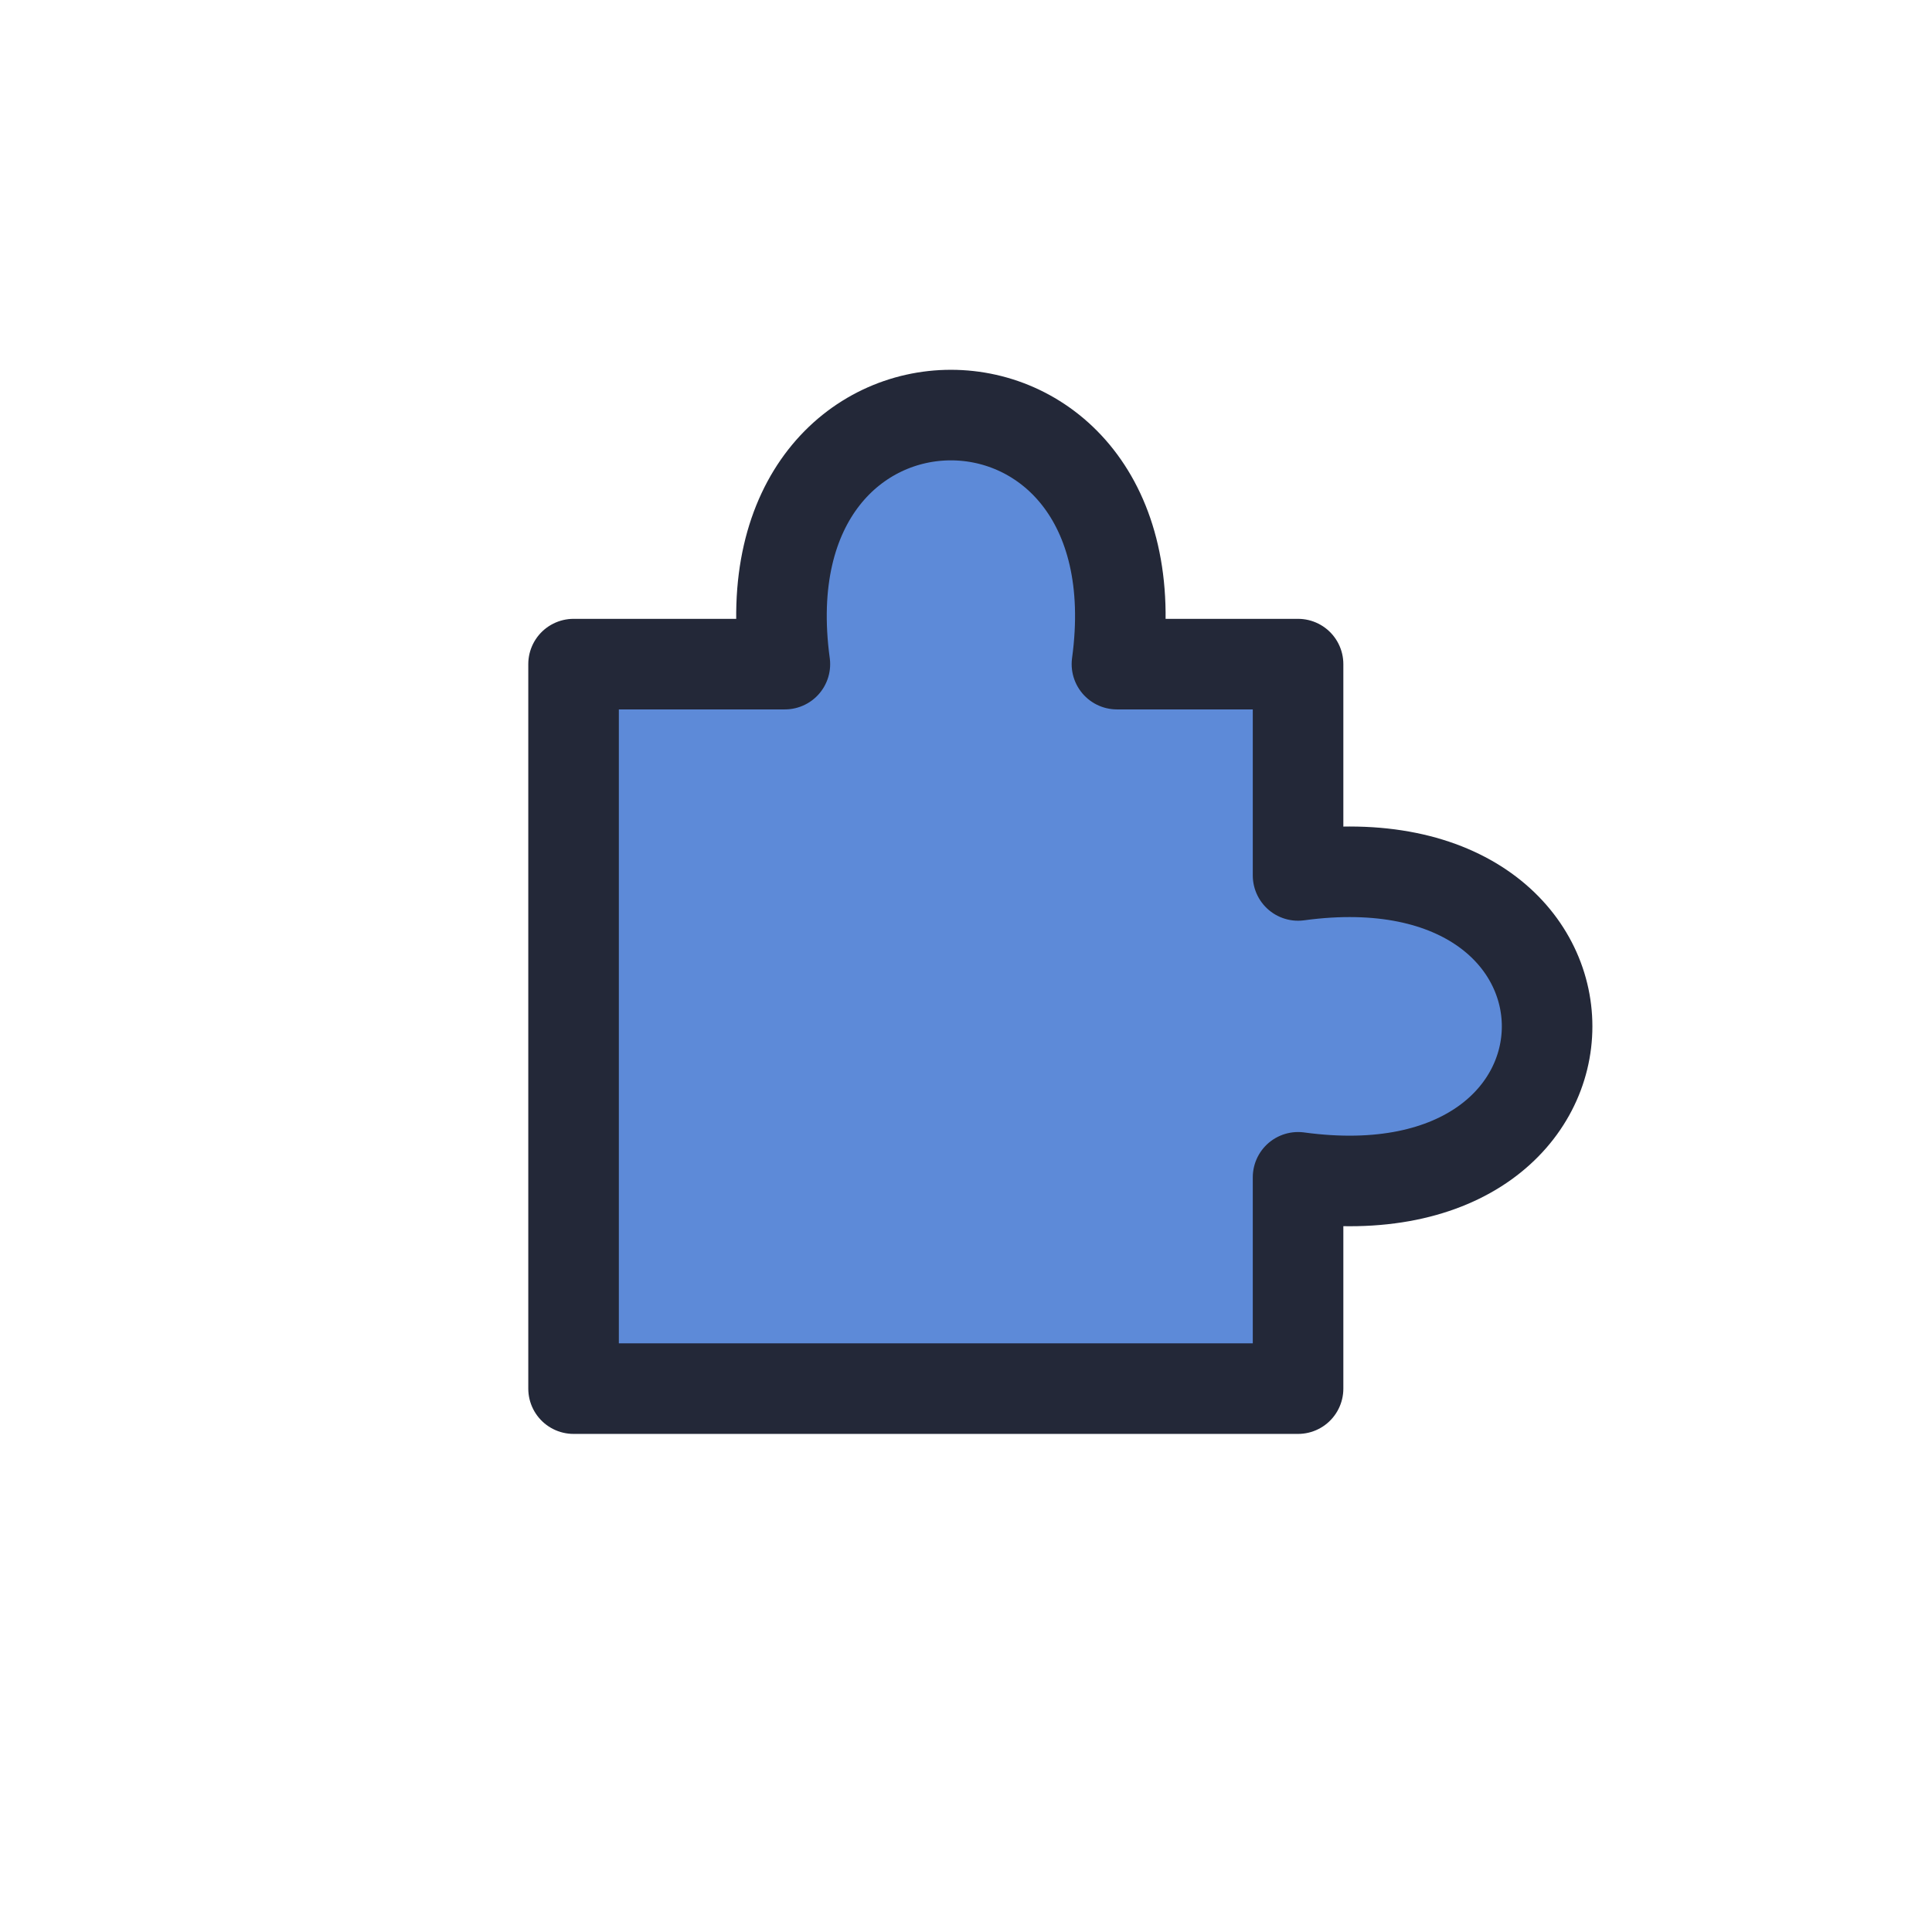
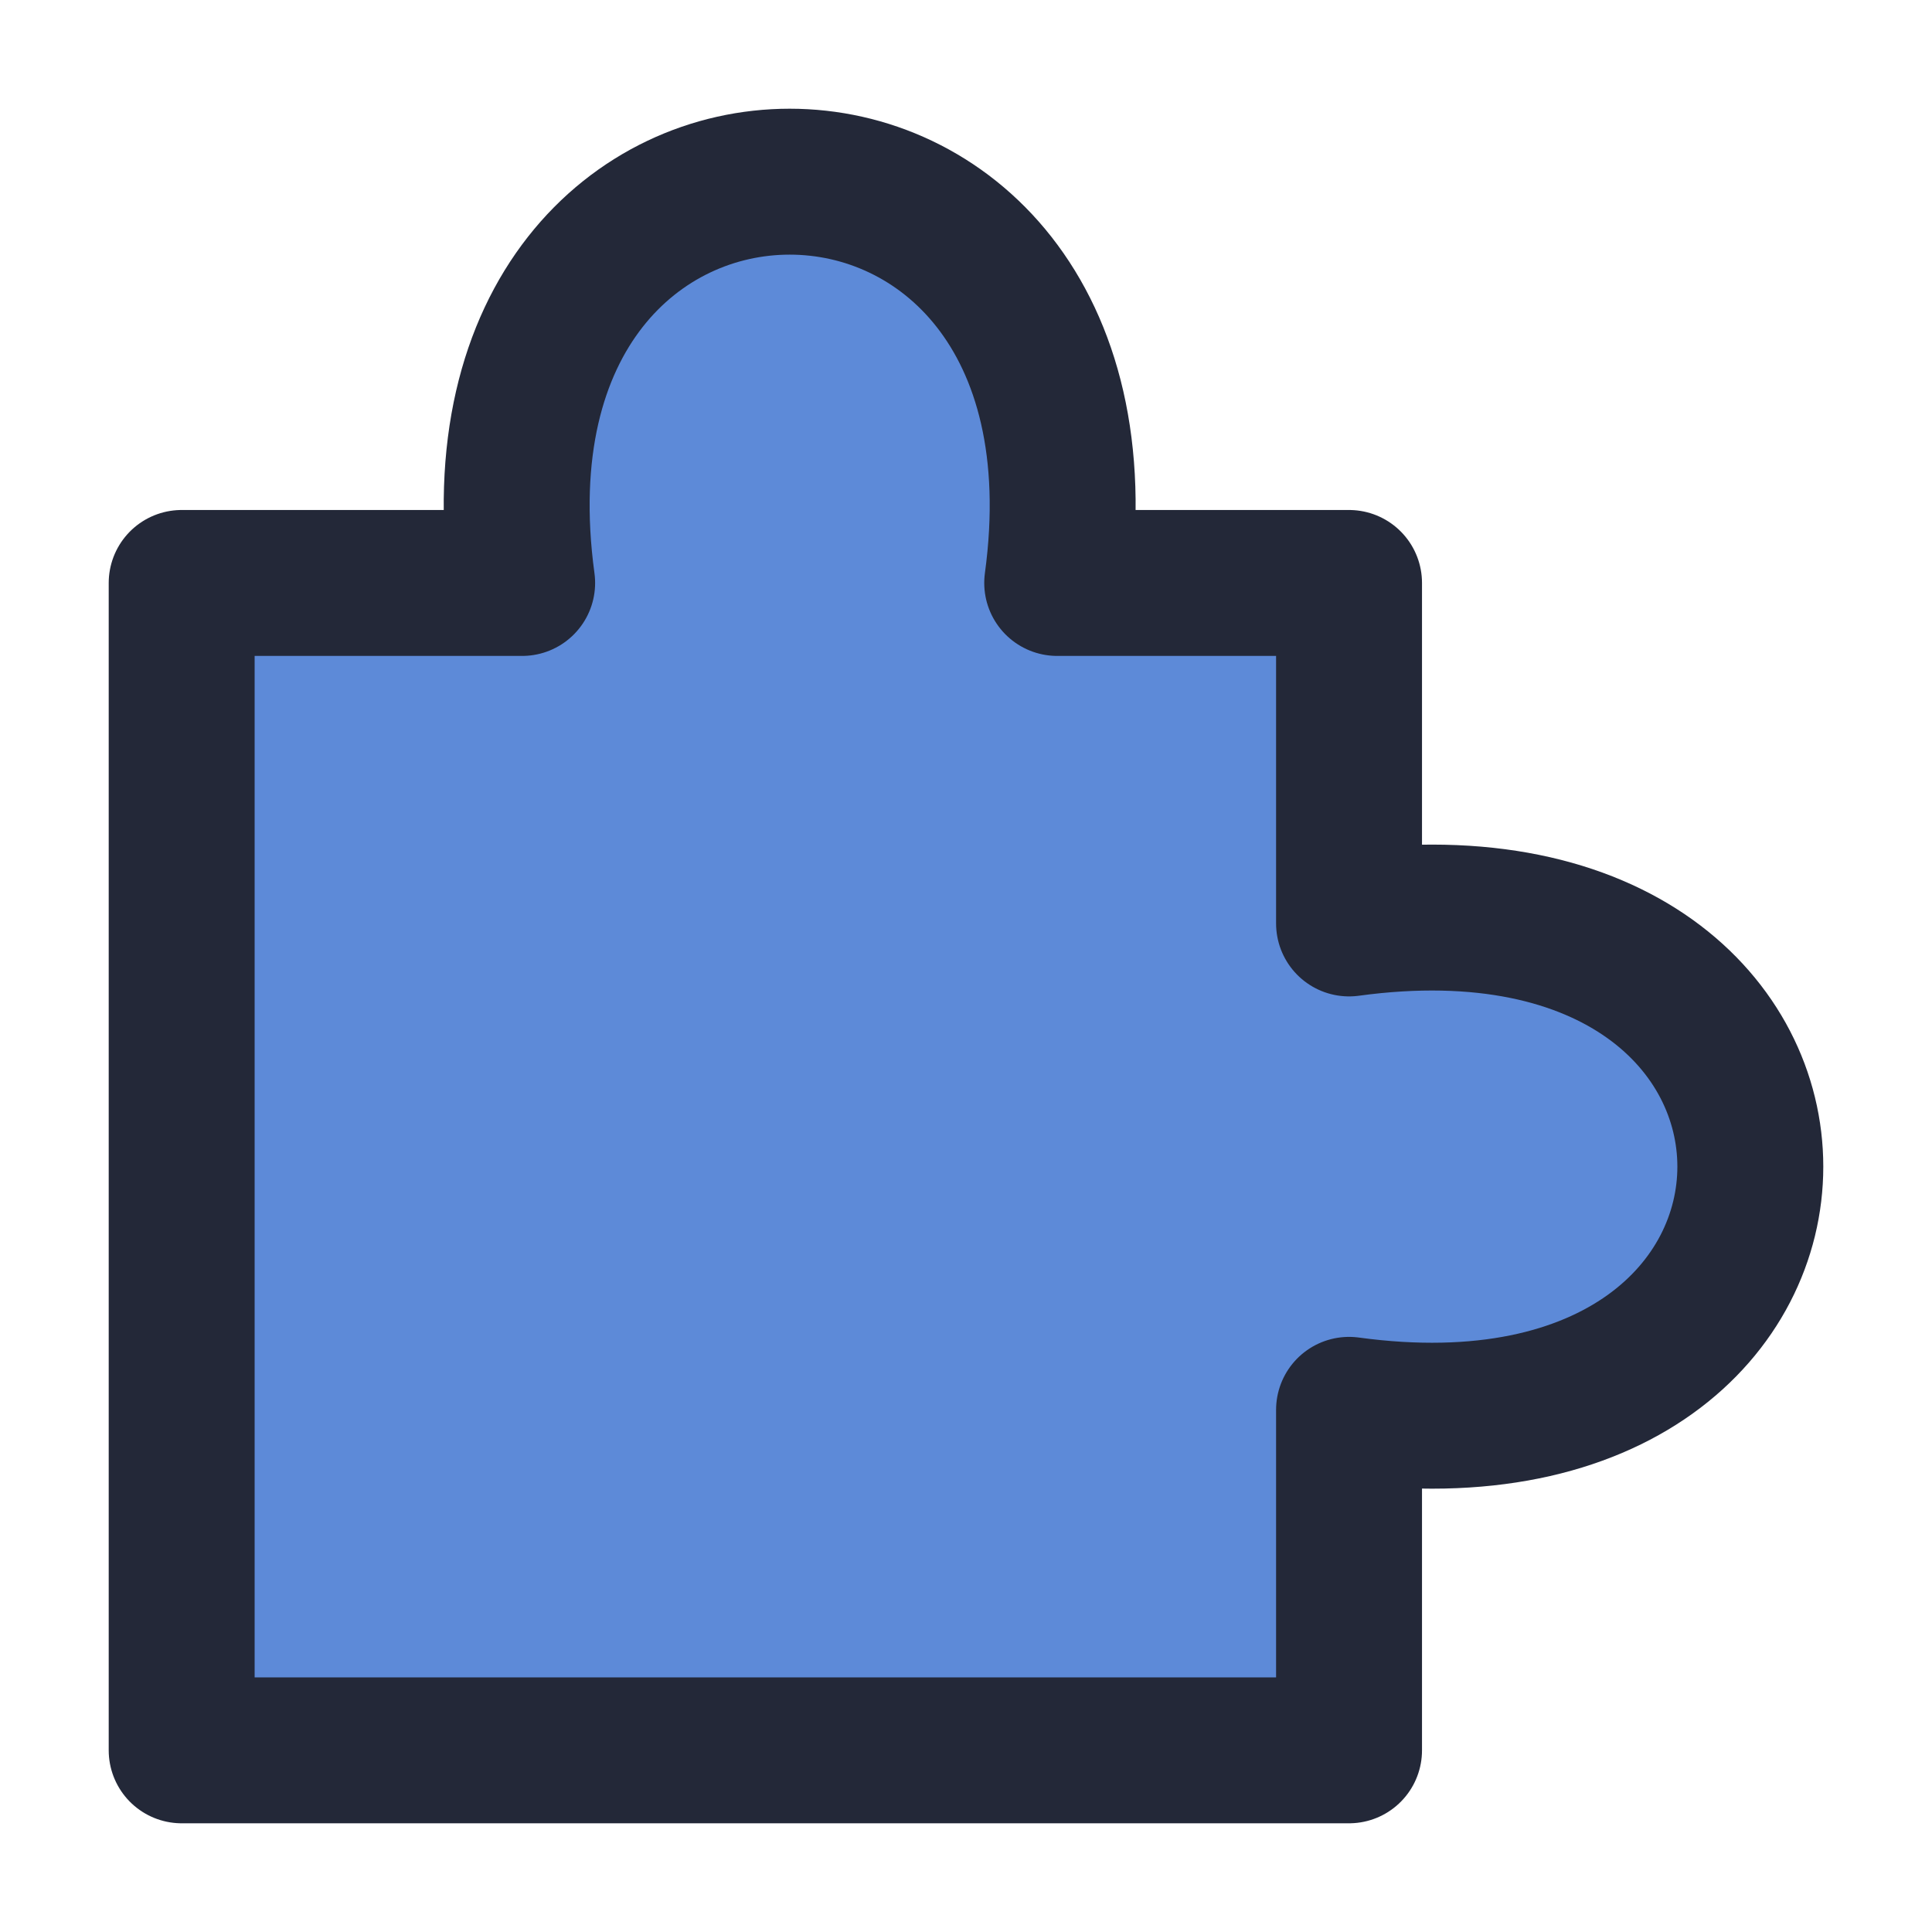
- <svg xmlns="http://www.w3.org/2000/svg" viewBox="0 0 128 128">
+ <svg xmlns="http://www.w3.org/2000/svg" viewBox="30.53 20.03 79.44 79.44">
  <path d="M38 44 L52 44 C49 22 77 22 74 44 L86 44 L86 58 C108 55 108 81 86 78 L86 92 L38 92 Z" fill="#5d8ad8" stroke="#232838" stroke-width="6" stroke-linejoin="round" />
</svg>
